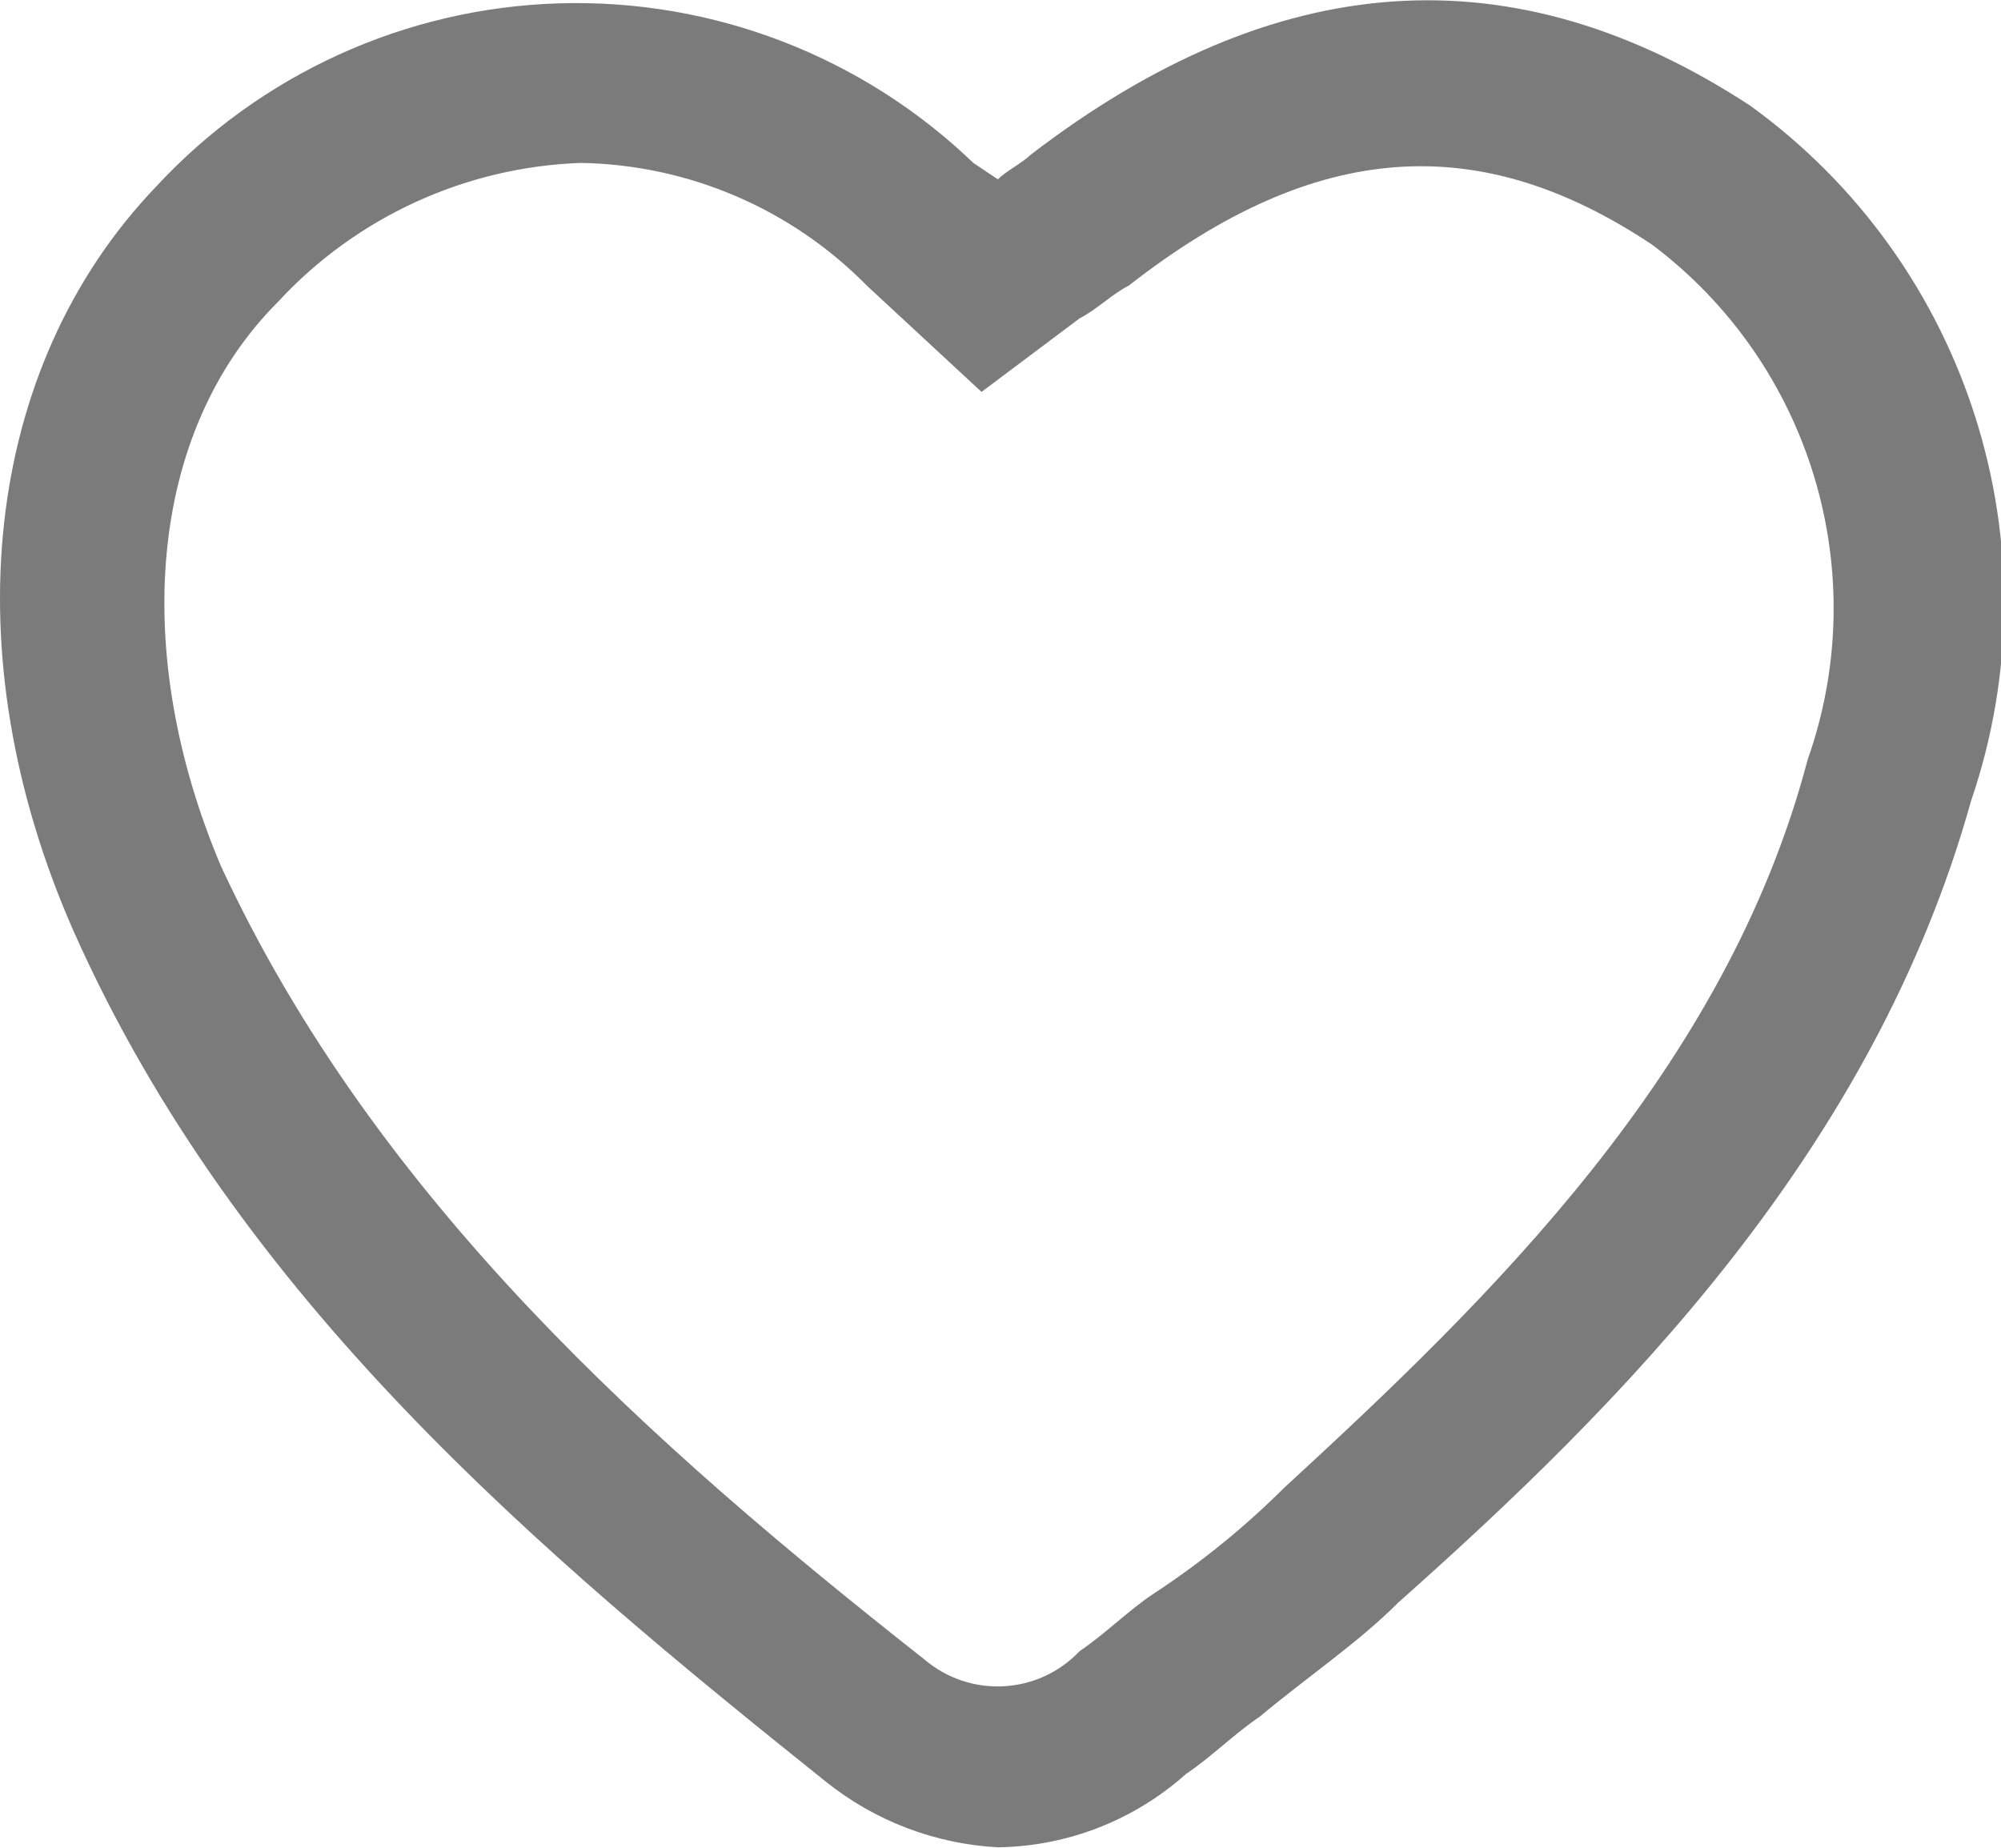
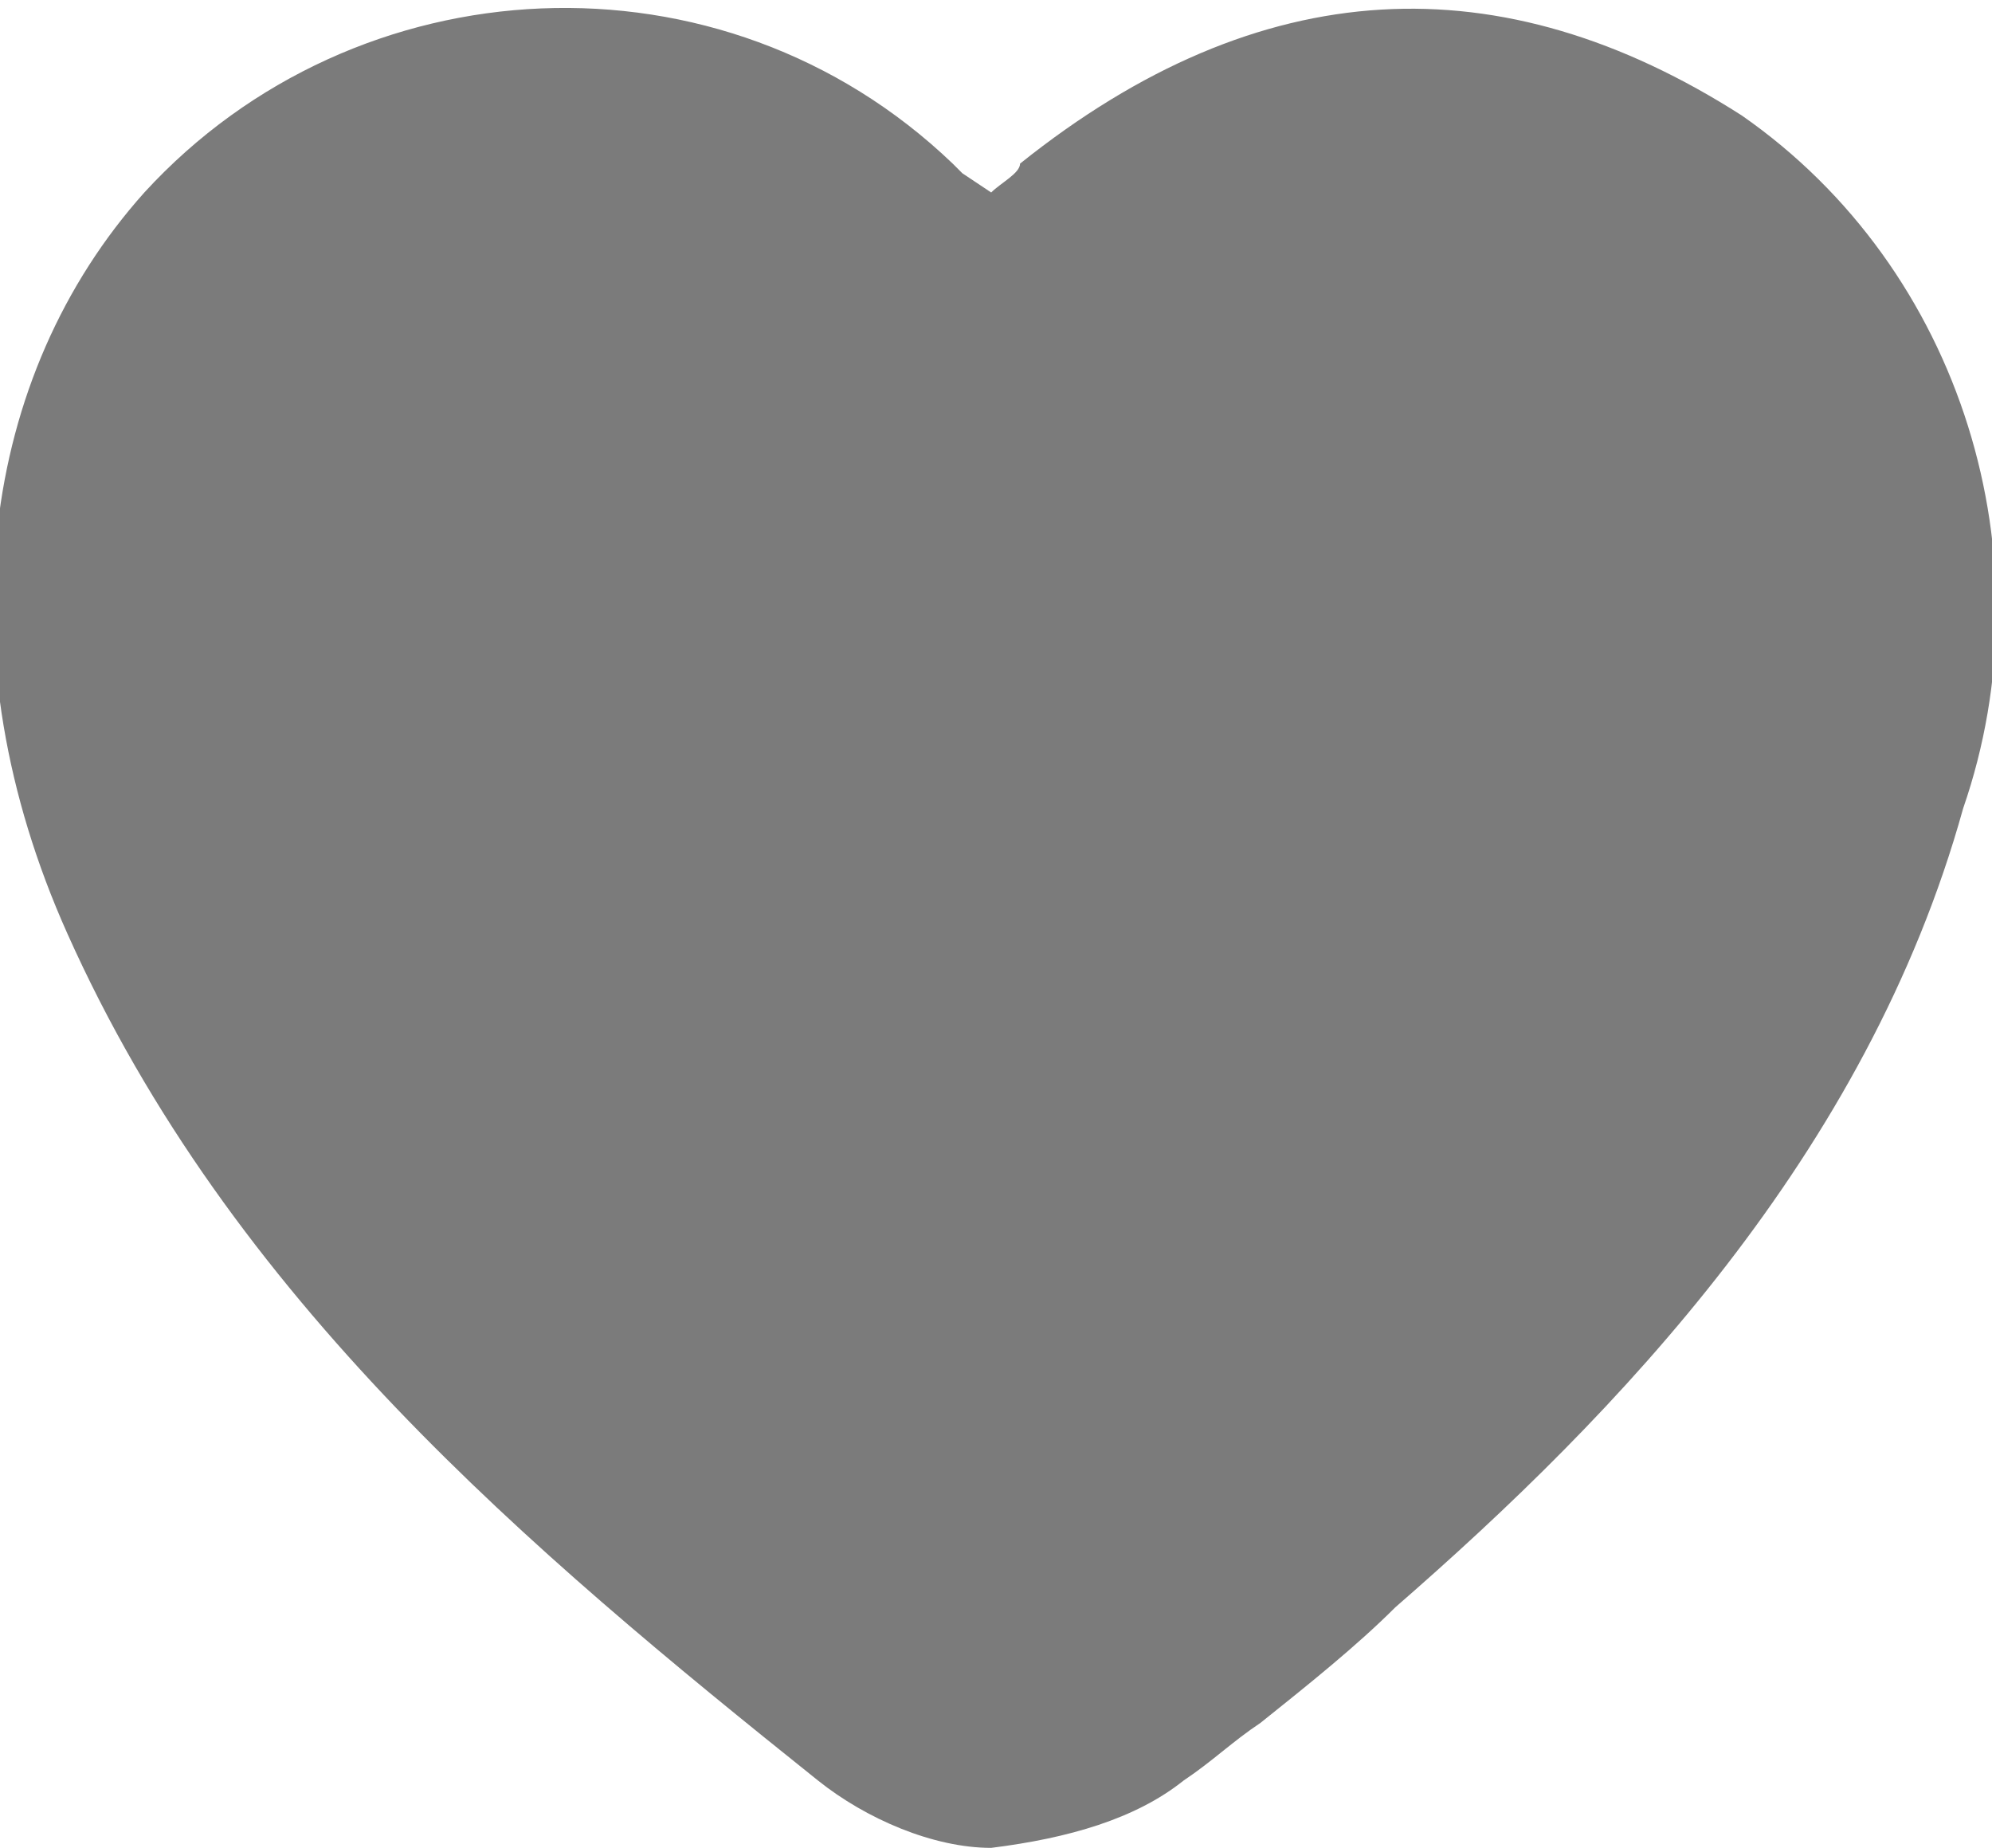
- <svg xmlns="http://www.w3.org/2000/svg" width="20.743" height="19.152" viewBox="0 0 20.743 19.152">
-   <path id="iconsvg-08" d="M13.143,23.062a3.118,3.118,0,0,1-1.78-.678c-2.967-2.374-6.1-5-7.8-8.817-1.272-2.883-.933-5.85.848-7.715A5.939,5.939,0,0,1,12.889,5.6l.254.17c.085-.085.254-.17.339-.254,2.543-1.95,5-2.12,7.461-.509a6.357,6.357,0,0,1,2.289,7.206c-1.017,3.646-3.646,6.274-5.935,8.309-.424.424-.933.763-1.441,1.187-.254.17-.509.424-.763.593A2.987,2.987,0,0,1,13.143,23.062ZM8.819,5.6A4.488,4.488,0,0,0,5.682,7.039c-1.357,1.357-1.526,3.646-.593,5.85,1.611,3.476,4.493,6.02,7.291,8.224a1.17,1.17,0,0,0,1.611-.085c.254-.17.509-.424.763-.593a8.56,8.56,0,0,0,1.357-1.1c2.12-1.95,4.578-4.324,5.426-7.546a4.716,4.716,0,0,0-1.611-5.341c-1.78-1.187-3.476-1.1-5.426.424-.17.085-.339.254-.509.339l-1.017.763-1.187-1.1A4.258,4.258,0,0,0,8.819,5.6Z" transform="translate(-2.799 -3.911)" fill="#7b7b7b" />
+ <svg xmlns="http://www.w3.org/2000/svg" version="1.1" id="圖層_1" x="0px" y="0px" viewBox="0 0 20.7 19.2" style="enable-background:new 0 0 20.7 19.2;" xml:space="preserve">
+   <style type="text/css">
+ 	.st0{fill:#7B7B7B;}
+ </style>
+   <path id="iconsvg-08" class="st0" d="M10.3,19.2c-0.6,0-1.3-0.3-1.8-0.7c-3-2.4-6.1-5-7.8-8.8c-1.3-2.9-0.9-5.8,0.8-7.7  c2.2-2.4,6-2.6,8.4-0.3c0,0,0.1,0.1,0.1,0.1l0.3,0.2c0.1-0.1,0.3-0.2,0.3-0.3c2.5-2,5-2.1,7.5-0.5c2.3,1.6,3.2,4.6,2.3,7.2  c-1,3.6-3.6,6.3-5.9,8.3c-0.4,0.4-0.9,0.8-1.4,1.2c-0.3,0.2-0.5,0.4-0.8,0.6C11.8,18.9,11.1,19.1,10.3,19.2z" />
</svg>
